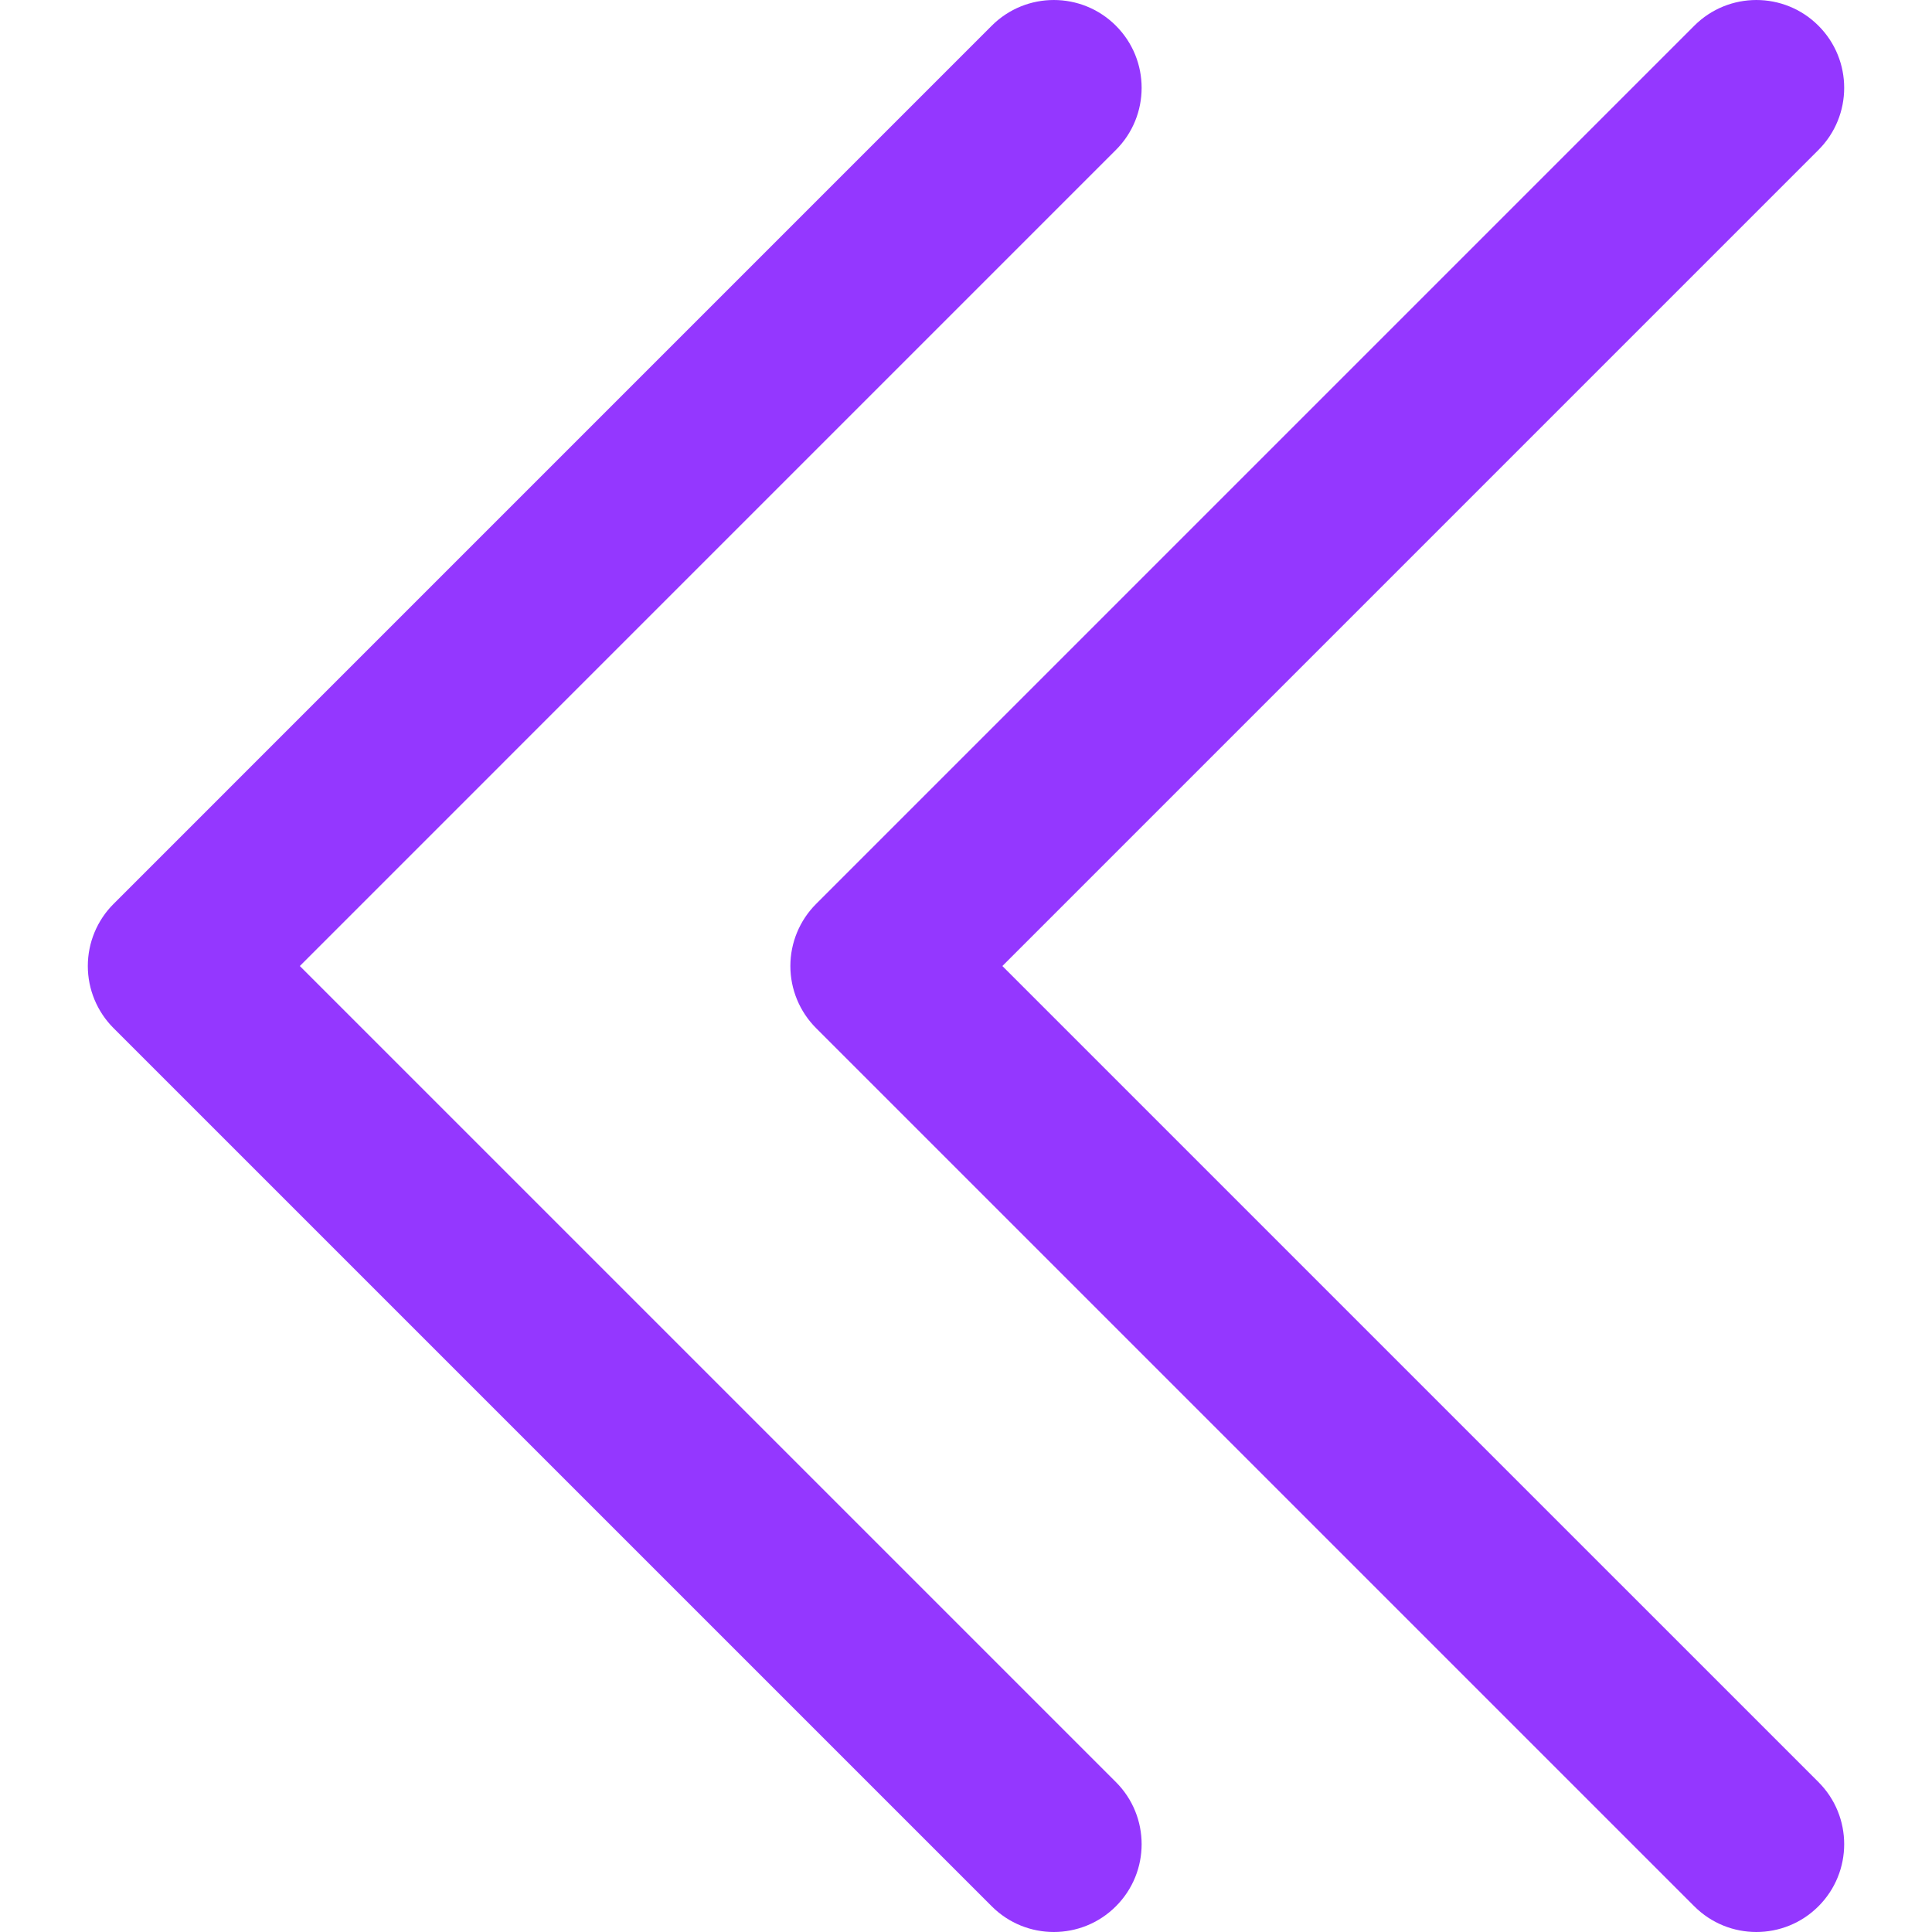
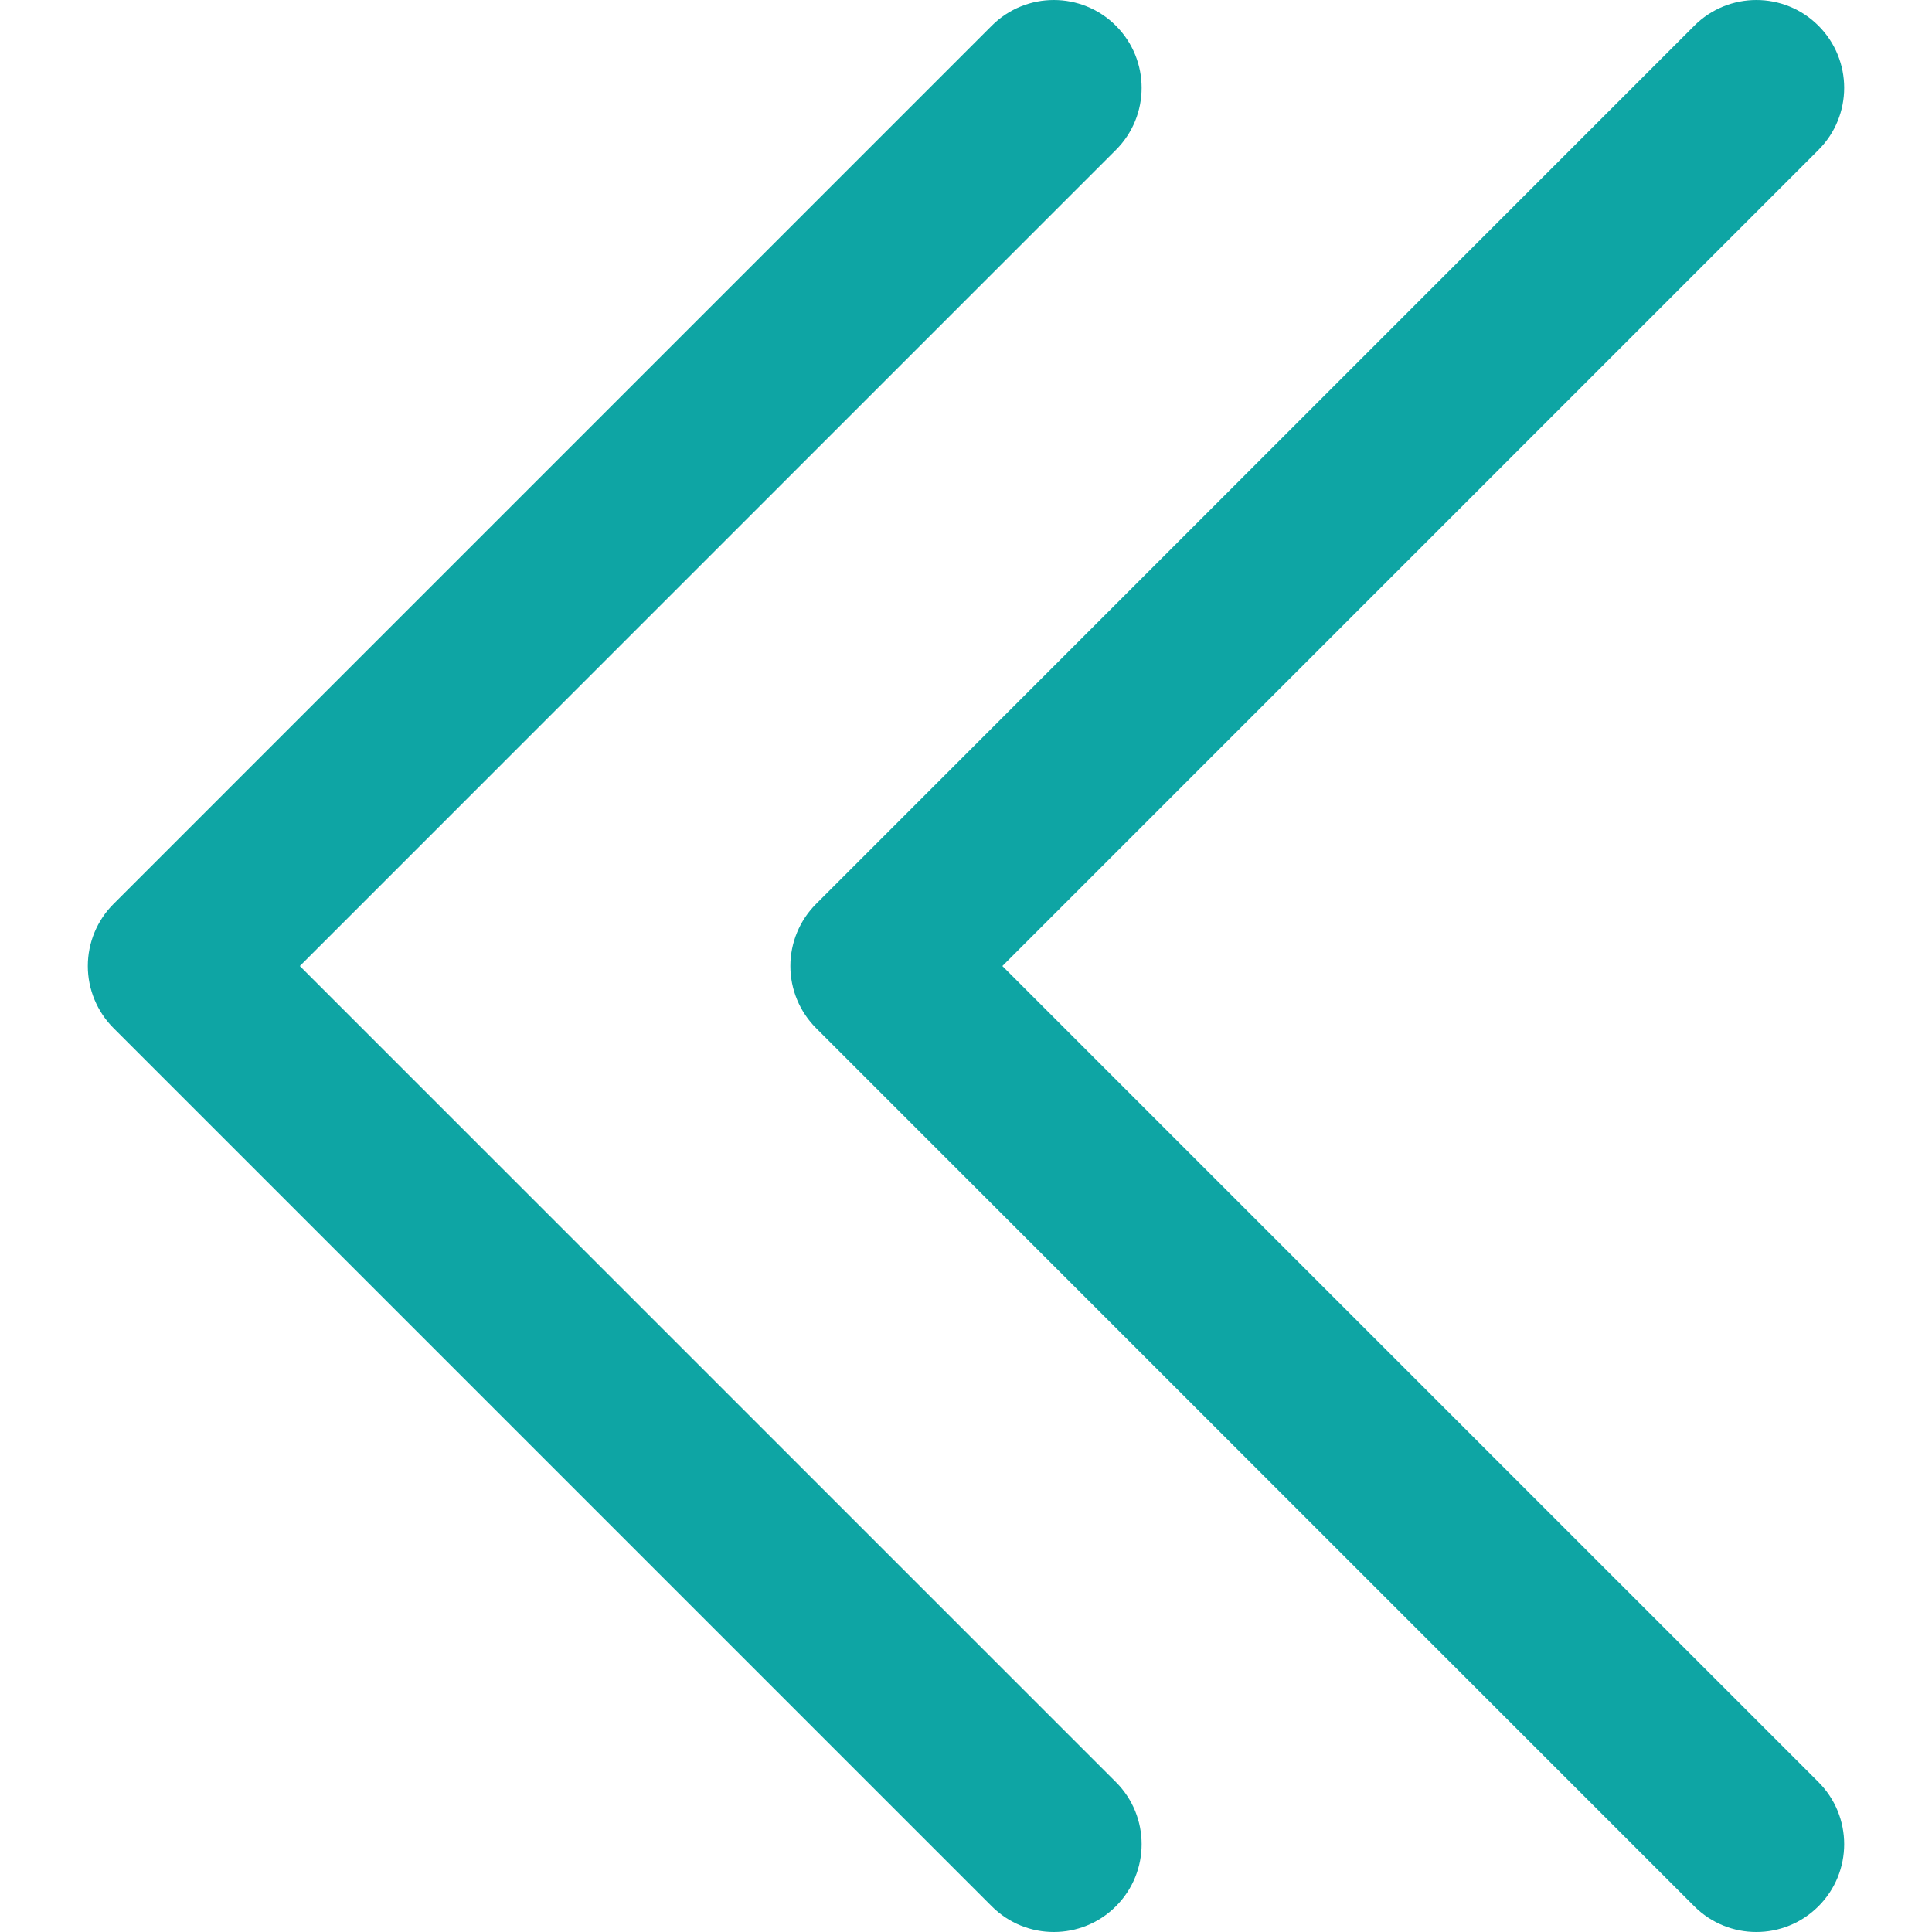
- <svg xmlns="http://www.w3.org/2000/svg" fill="#9437ff" height="200px" width="200px" version="1.1" id="Layer_1" viewBox="0 0 330 330" xml:space="preserve">
+ <svg xmlns="http://www.w3.org/2000/svg" fill="#0ea5a4" height="200px" width="200px" version="1.1" id="Layer_1" viewBox="0 0 330 330" xml:space="preserve">
  <g id="SVGRepo_bgCarrier" stroke-width="0" />
  <g id="SVGRepo_tracerCarrier" stroke-linecap="round" stroke-linejoin="round" />
  <g id="SVGRepo_iconCarrier">
    <g id="XMLID_106_">
      <path id="XMLID_107_" d="M51.213,165.004L190.607,25.607c5.857-5.858,5.857-15.355-0.001-21.213 c-5.857-5.858-15.355-5.858-21.213,0.001l-150,150.004C16.58,157.211,15,161.026,15,165.004c0,3.979,1.581,7.794,4.394,10.607 l150,149.996C172.322,328.536,176.161,330,180,330s7.678-1.464,10.607-4.394c5.857-5.858,5.857-15.355-0.001-21.213L51.213,165.004 z" />
      <path id="XMLID_108_" d="M171.213,165.004L310.607,25.607c5.858-5.858,5.858-15.355,0-21.213 c-5.857-5.858-15.355-5.858-21.213,0.001l-150,150.004c-2.813,2.813-4.393,6.628-4.393,10.606c0,3.979,1.581,7.794,4.394,10.607 l150,149.996C292.322,328.536,296.161,330,300,330c3.839,0,7.678-1.464,10.607-4.394c5.858-5.858,5.858-15.355,0-21.213 L171.213,165.004z" />
    </g>
  </g>
</svg>
